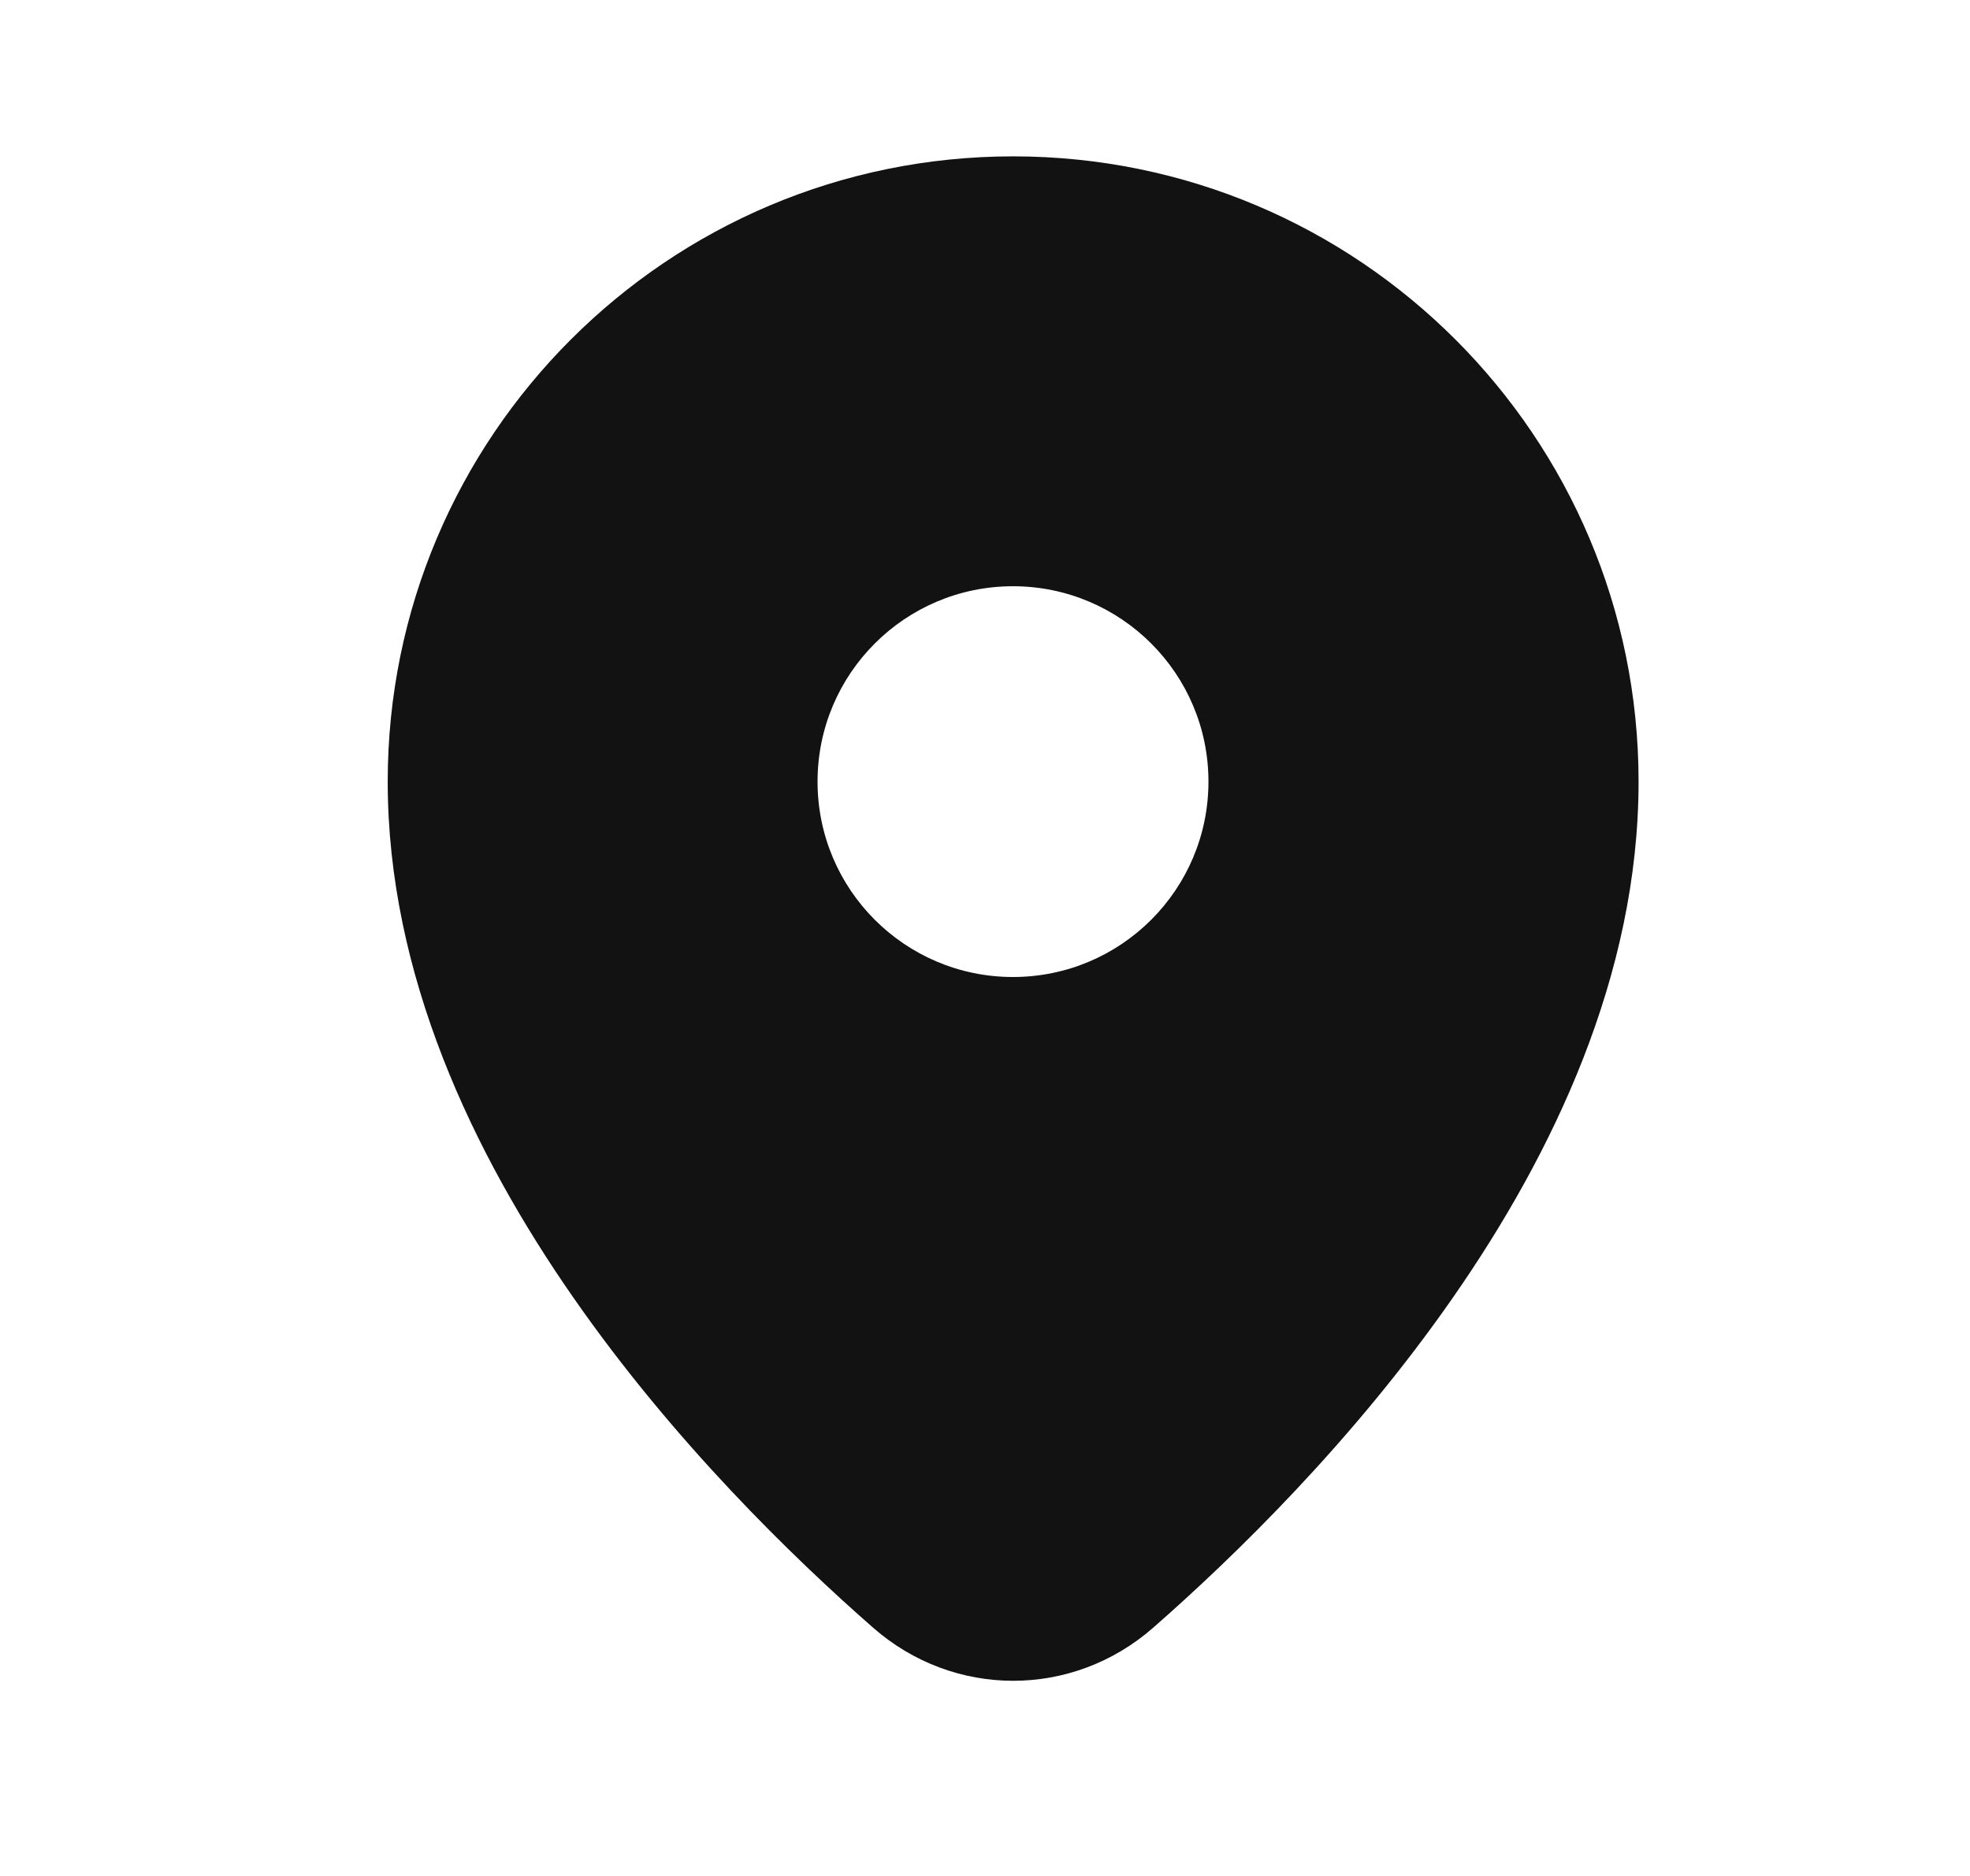
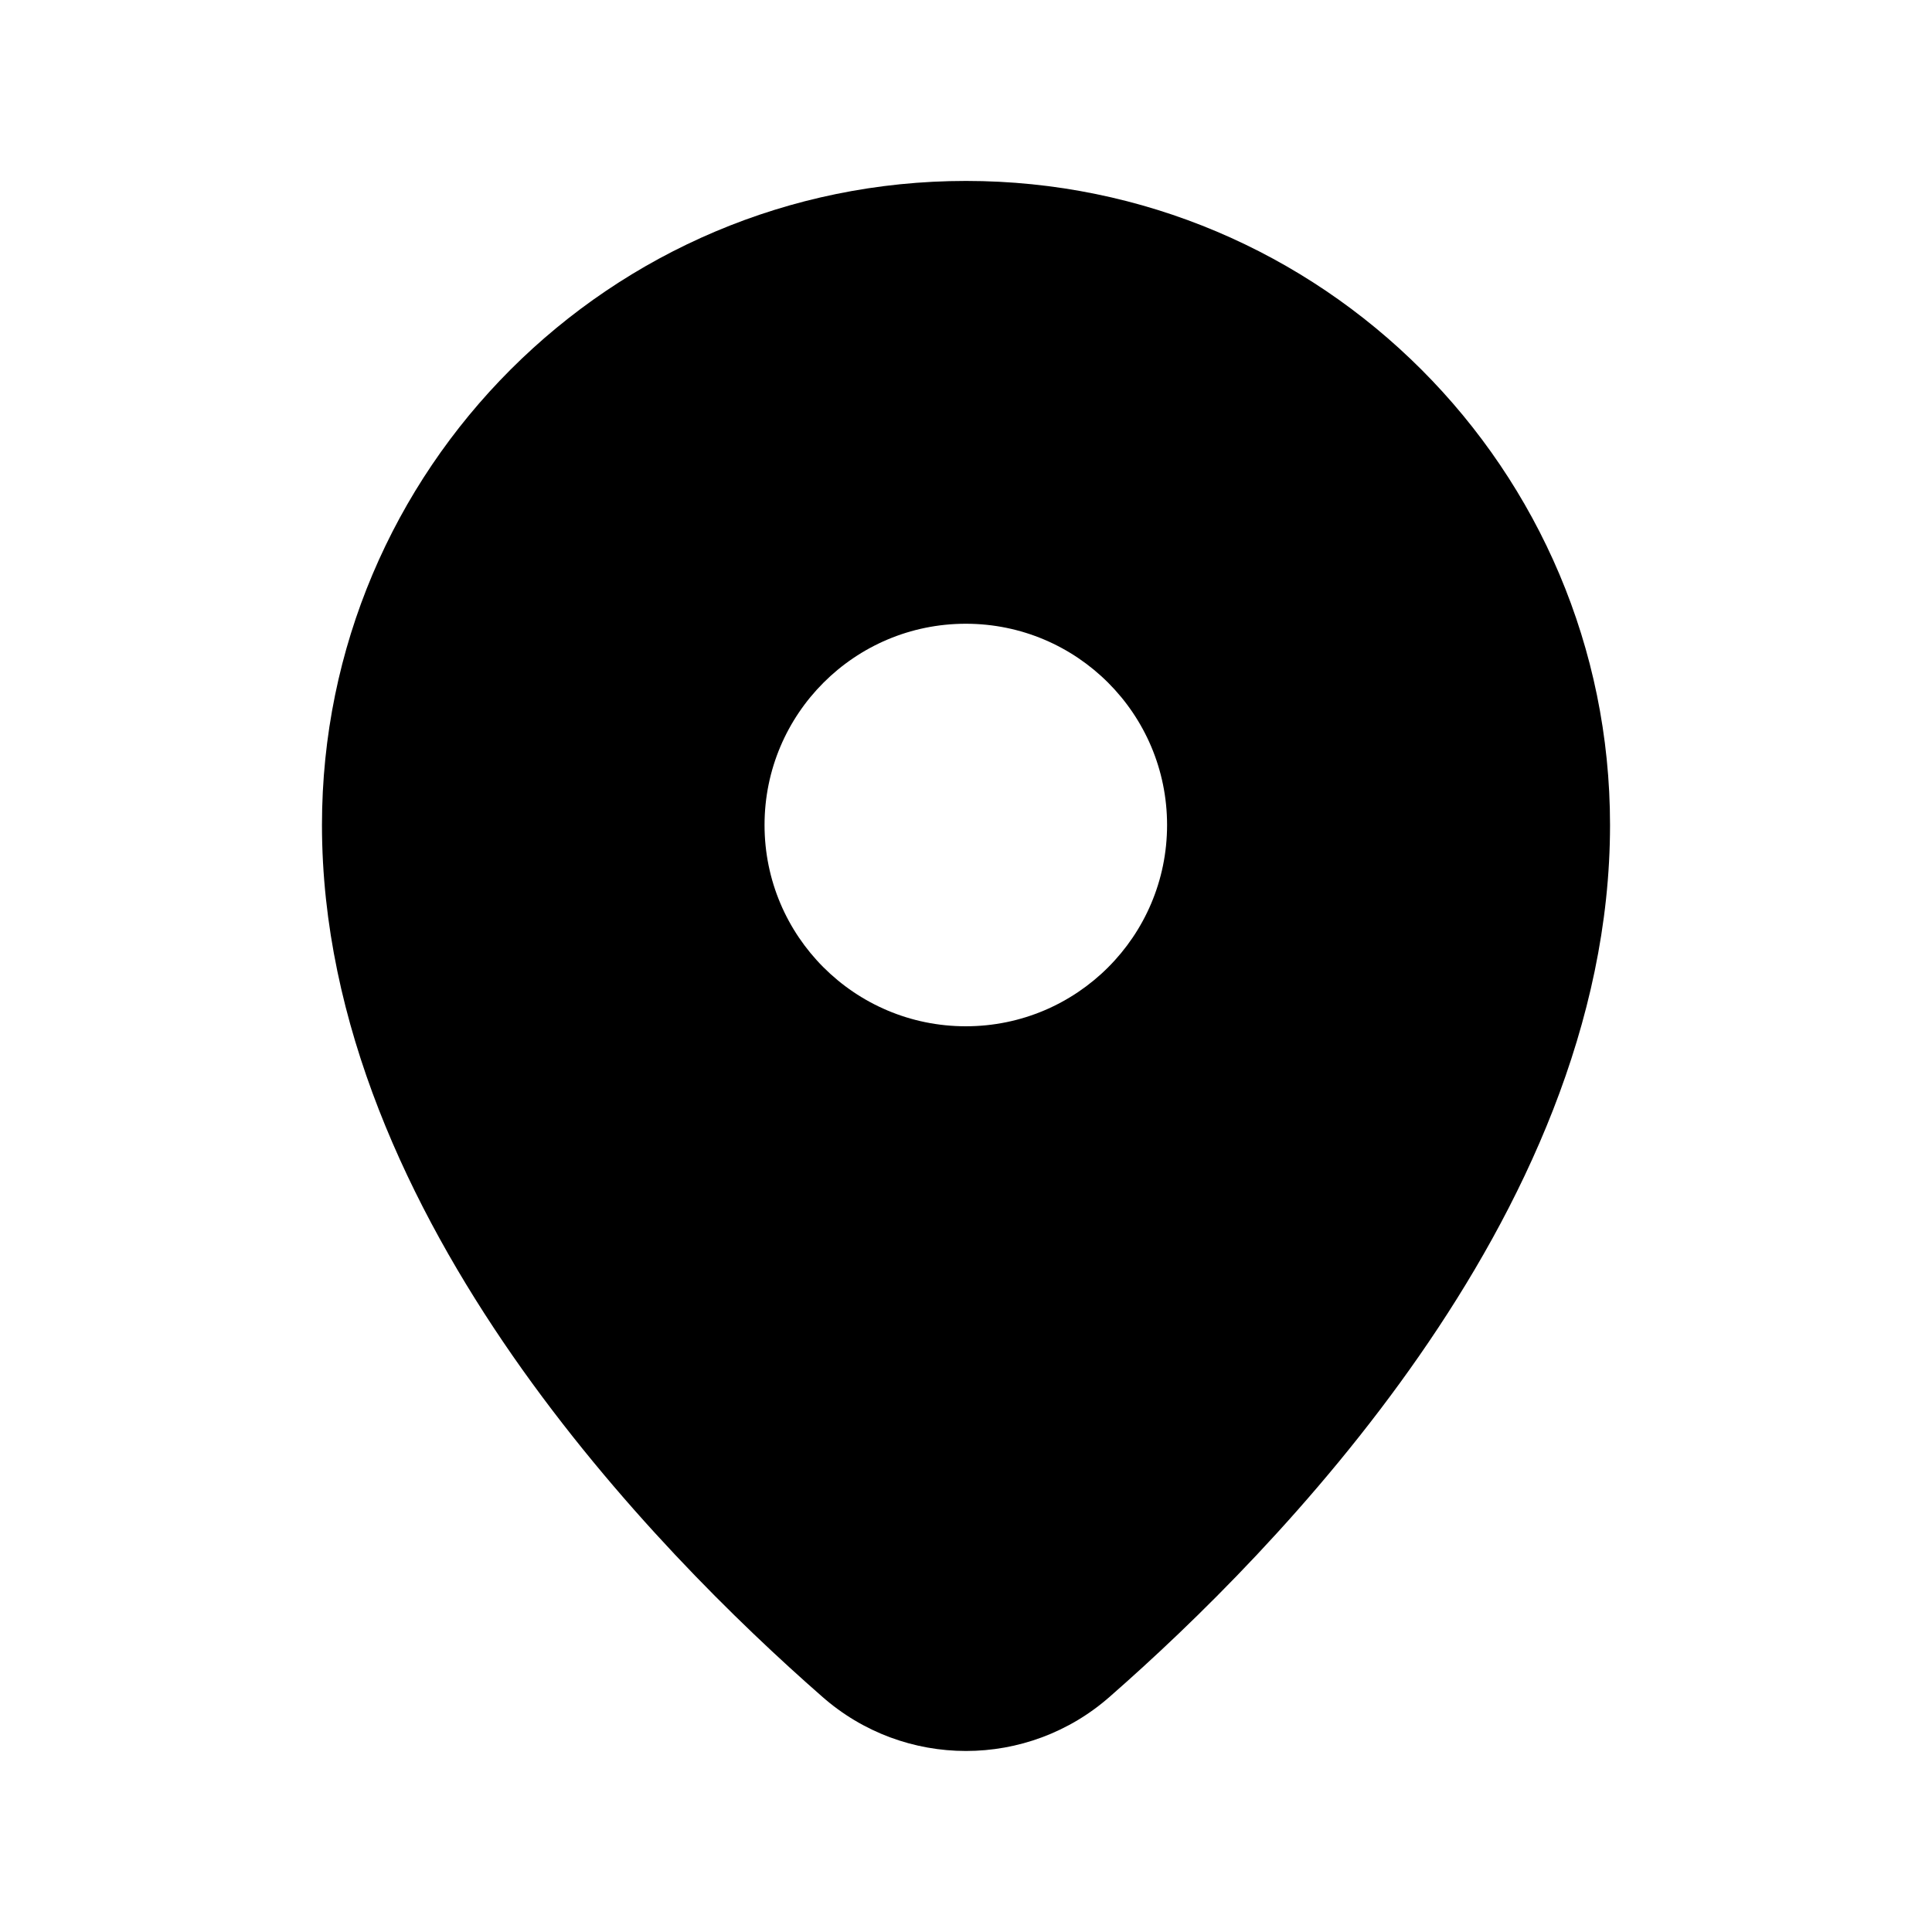
- <svg xmlns="http://www.w3.org/2000/svg" width="21" height="20" viewBox="0 0 21 20" fill="none">
-   <path fill-rule="evenodd" clip-rule="evenodd" d="M4.133 8.333C4.133 4.651 7.118 1.667 10.8 1.667C14.482 1.667 17.467 4.651 17.467 8.333C17.467 10.395 16.555 12.299 15.492 13.828C14.423 15.367 13.147 16.605 12.293 17.353C11.432 18.108 10.168 18.108 9.307 17.353C8.453 16.605 7.177 15.367 6.108 13.828C5.045 12.299 4.133 10.395 4.133 8.333ZM10.798 10.416C11.949 10.416 12.882 9.484 12.882 8.333C12.882 7.183 11.949 6.25 10.798 6.25C9.648 6.25 8.715 7.183 8.715 8.333C8.715 9.484 9.648 10.416 10.798 10.416Z" fill="#121212" />
+ <svg xmlns="http://www.w3.org/2000/svg" viewBox="0 0 20 20" fill="none" width="20" height="20">
+   <path fill="currentColor" fill-rule="evenodd" d="M3.333 8.54a6.667 6.667 0 0 1 13.334 0c0 2.062-.912 3.966-1.975 5.495-1.069 1.539-2.345 2.777-3.199 3.525a2.252 2.252 0 0 1-2.986 0c-.854-.748-2.13-1.986-3.2-3.525-1.062-1.53-1.974-3.433-1.974-5.495zm6.665 2.084a2.083 2.083 0 1 0 0-4.167 2.083 2.083 0 0 0 0 4.167z" clip-rule="evenodd" />
</svg>
